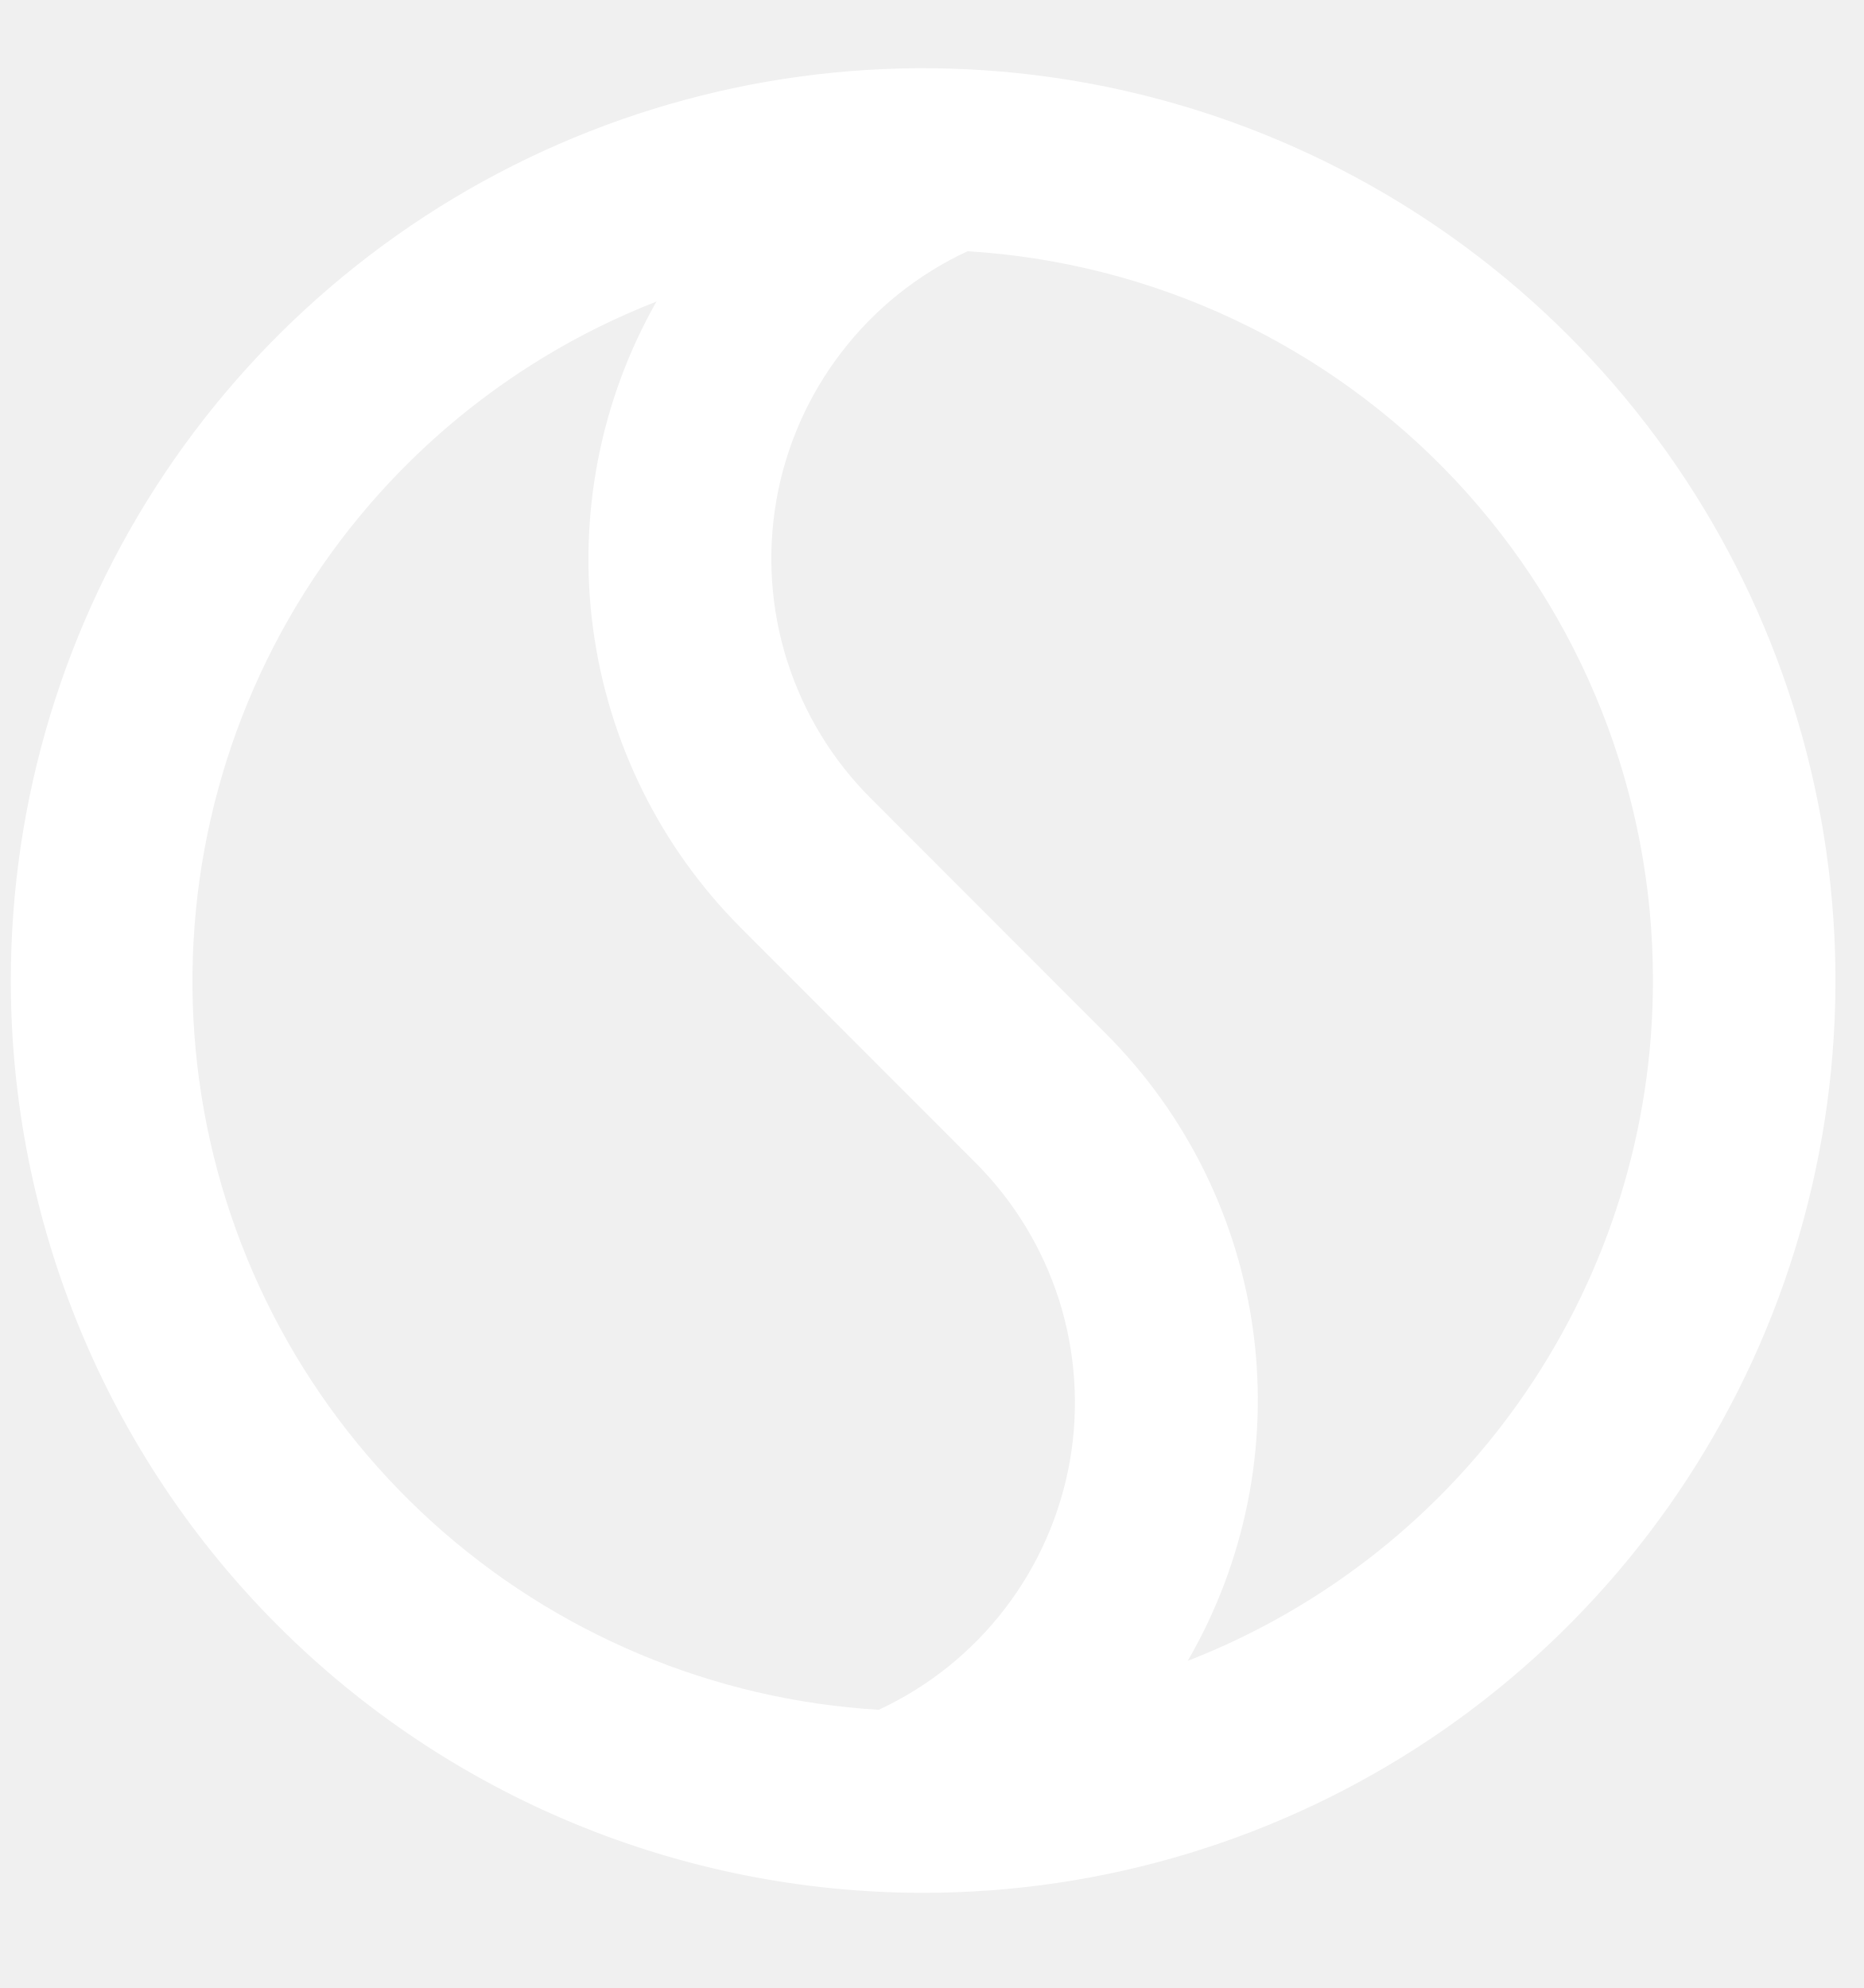
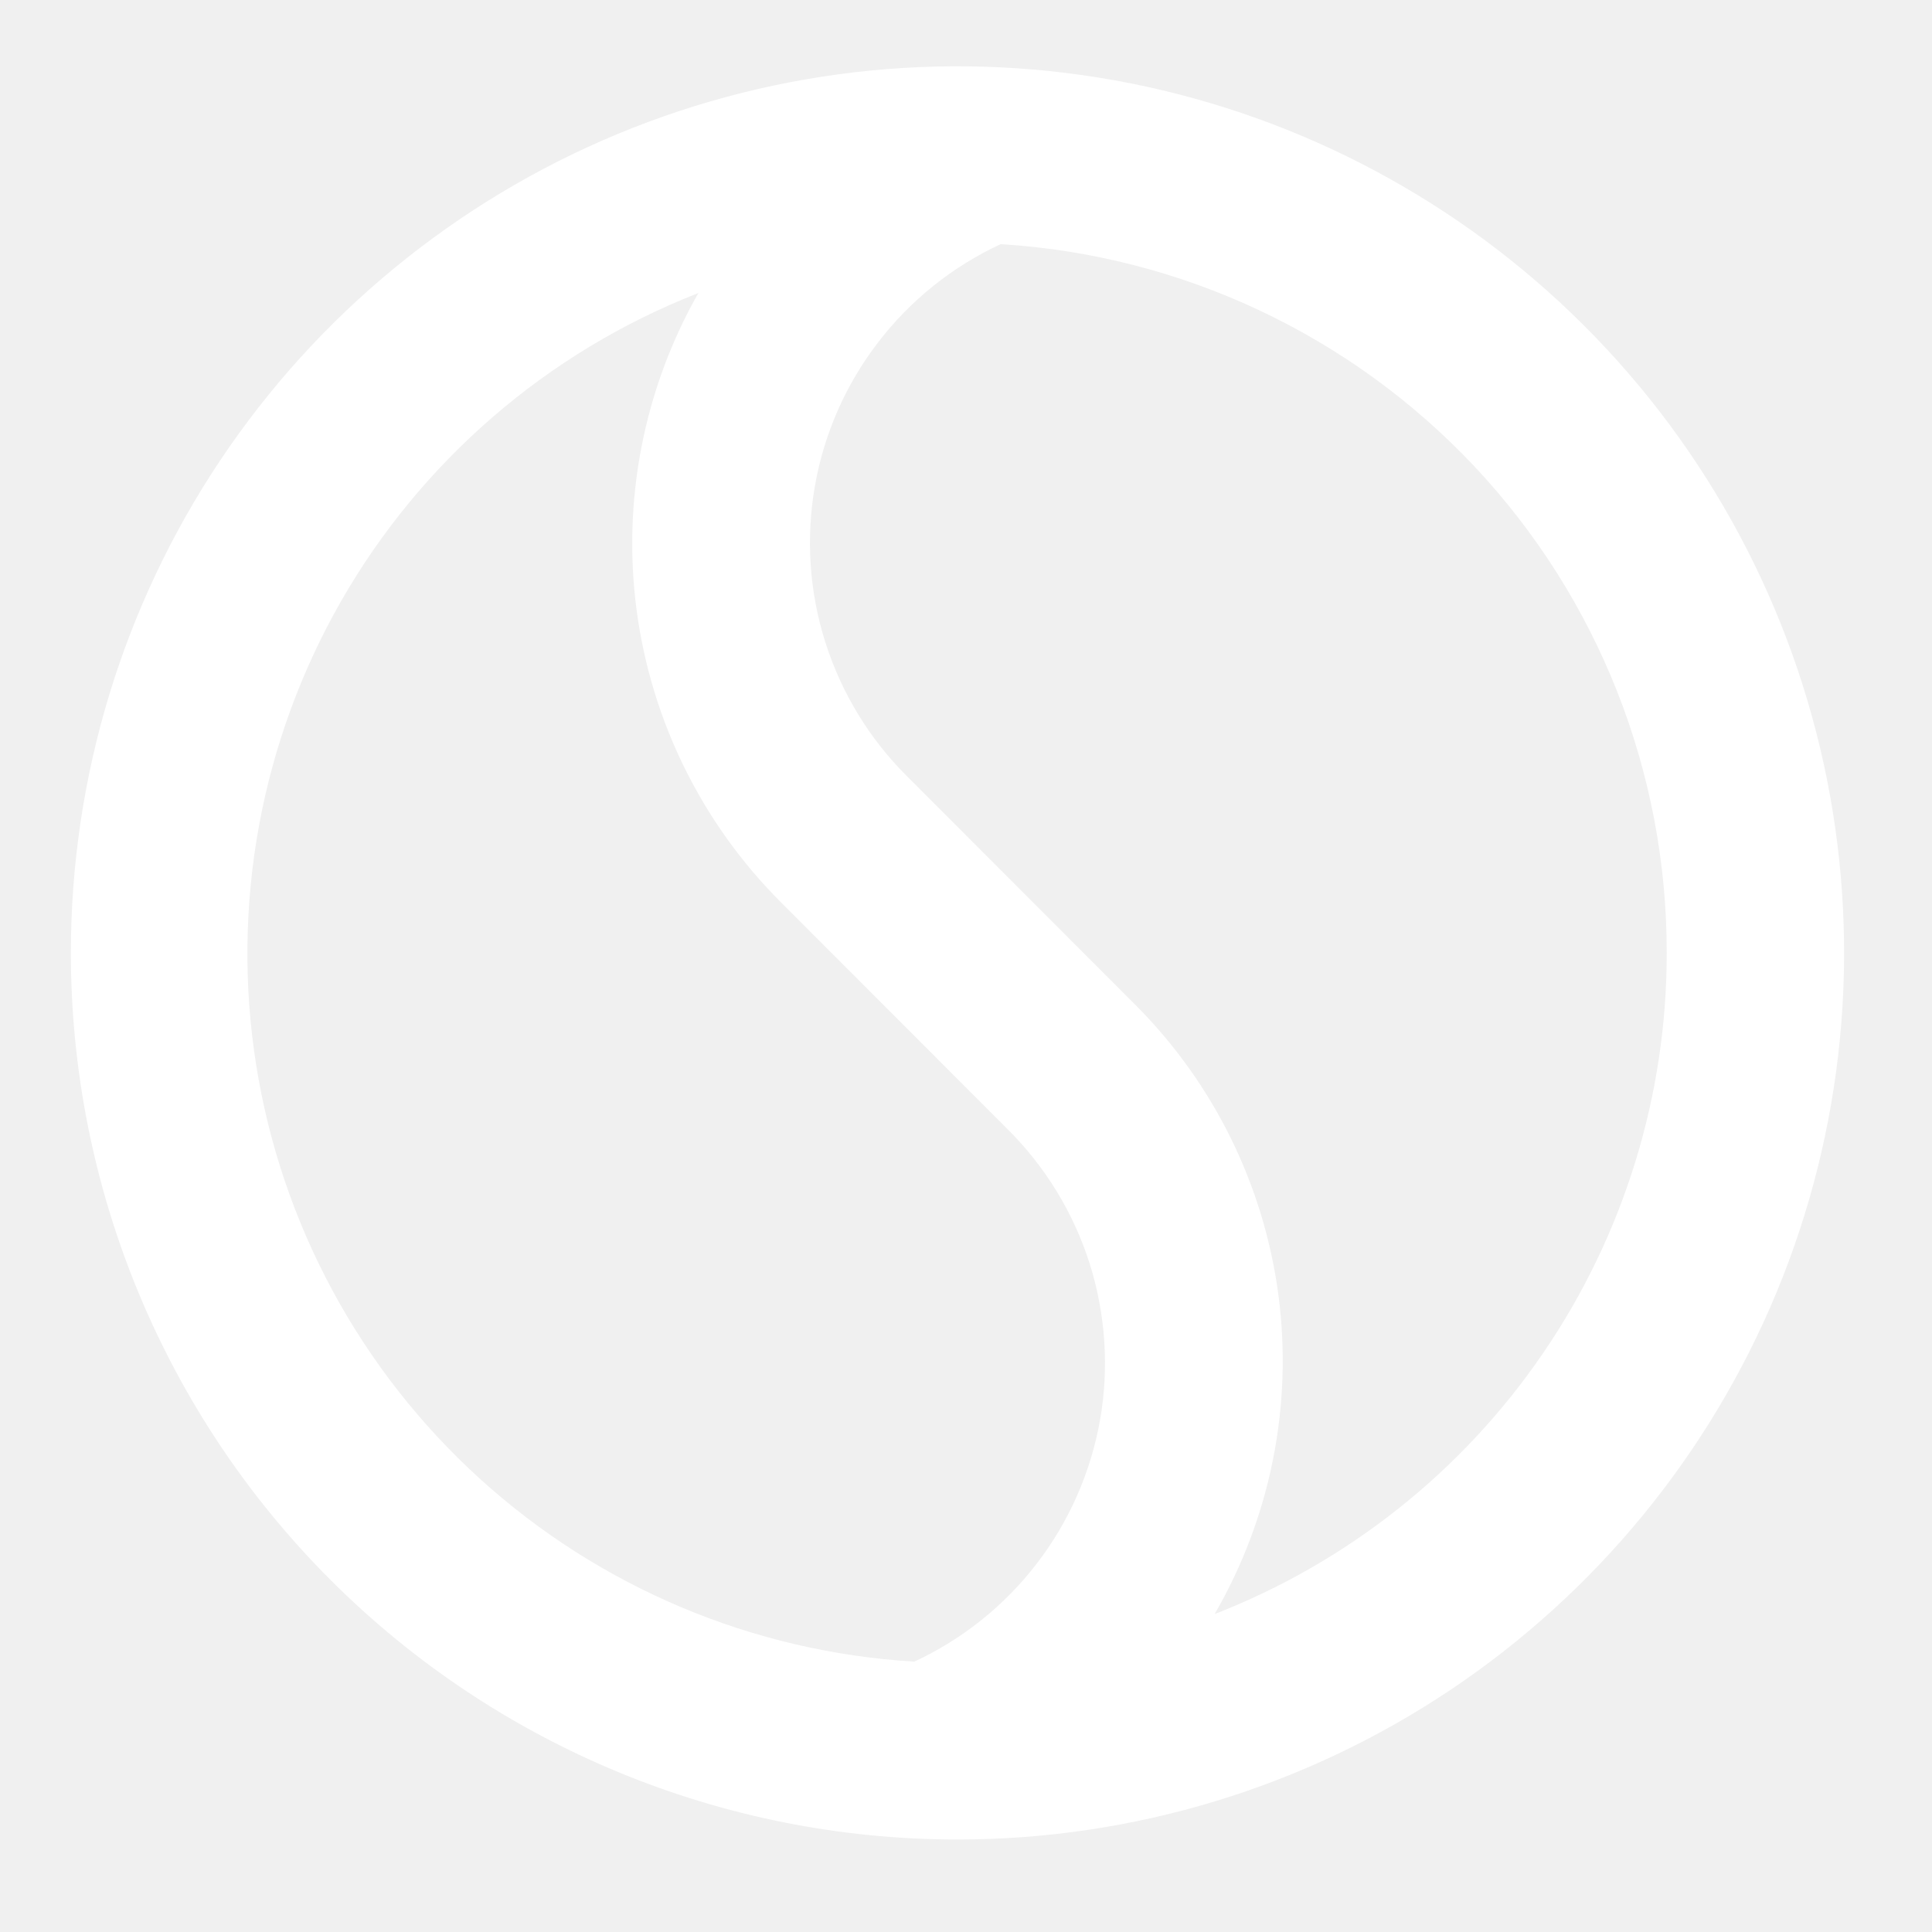
- <svg xmlns="http://www.w3.org/2000/svg" width="15" height="16" viewBox="0 0 15 16" fill="none">
+ <svg xmlns="http://www.w3.org/2000/svg" width="22" height="22" viewBox="0 0 15 16" fill="none">
  <path d="M7.429 15.234C8.882 15.234 10.301 14.804 11.509 13.997C12.716 13.19 13.657 12.043 14.213 10.702C14.769 9.36 14.914 7.883 14.631 6.459C14.348 5.035 13.648 3.726 12.621 2.699C11.595 1.673 10.286 0.973 8.862 0.69C7.437 0.407 5.961 0.552 4.619 1.108C3.278 1.664 2.131 2.605 1.324 3.812C0.517 5.02 0.087 6.439 0.087 7.892C0.087 9.839 0.86 11.707 2.237 13.084C3.614 14.461 5.482 15.234 7.429 15.234ZM13.303 7.892C13.304 9.075 12.946 10.231 12.278 11.208C11.61 12.185 10.662 12.938 9.559 13.367C10.021 12.57 10.207 11.643 10.088 10.73C9.968 9.816 9.55 8.968 8.898 8.317L7.011 6.428C6.699 6.118 6.468 5.737 6.335 5.319C6.202 4.9 6.173 4.455 6.249 4.023C6.325 3.59 6.505 3.182 6.773 2.834C7.04 2.486 7.388 2.207 7.787 2.022C9.281 2.113 10.684 2.772 11.71 3.862C12.735 4.953 13.305 6.394 13.303 7.892ZM5.285 2.424C4.831 3.222 4.651 4.148 4.773 5.059C4.895 5.969 5.312 6.815 5.961 7.466L7.848 9.355C8.159 9.665 8.391 10.046 8.524 10.464C8.656 10.883 8.686 11.328 8.61 11.761C8.533 12.193 8.354 12.601 8.086 12.949C7.818 13.298 7.47 13.576 7.072 13.761C5.736 13.681 4.467 13.147 3.476 12.248C2.485 11.349 1.83 10.138 1.621 8.816C1.412 7.494 1.66 6.14 2.325 4.978C2.99 3.817 4.032 2.917 5.278 2.429L5.285 2.424Z" fill="white" />
</svg>
